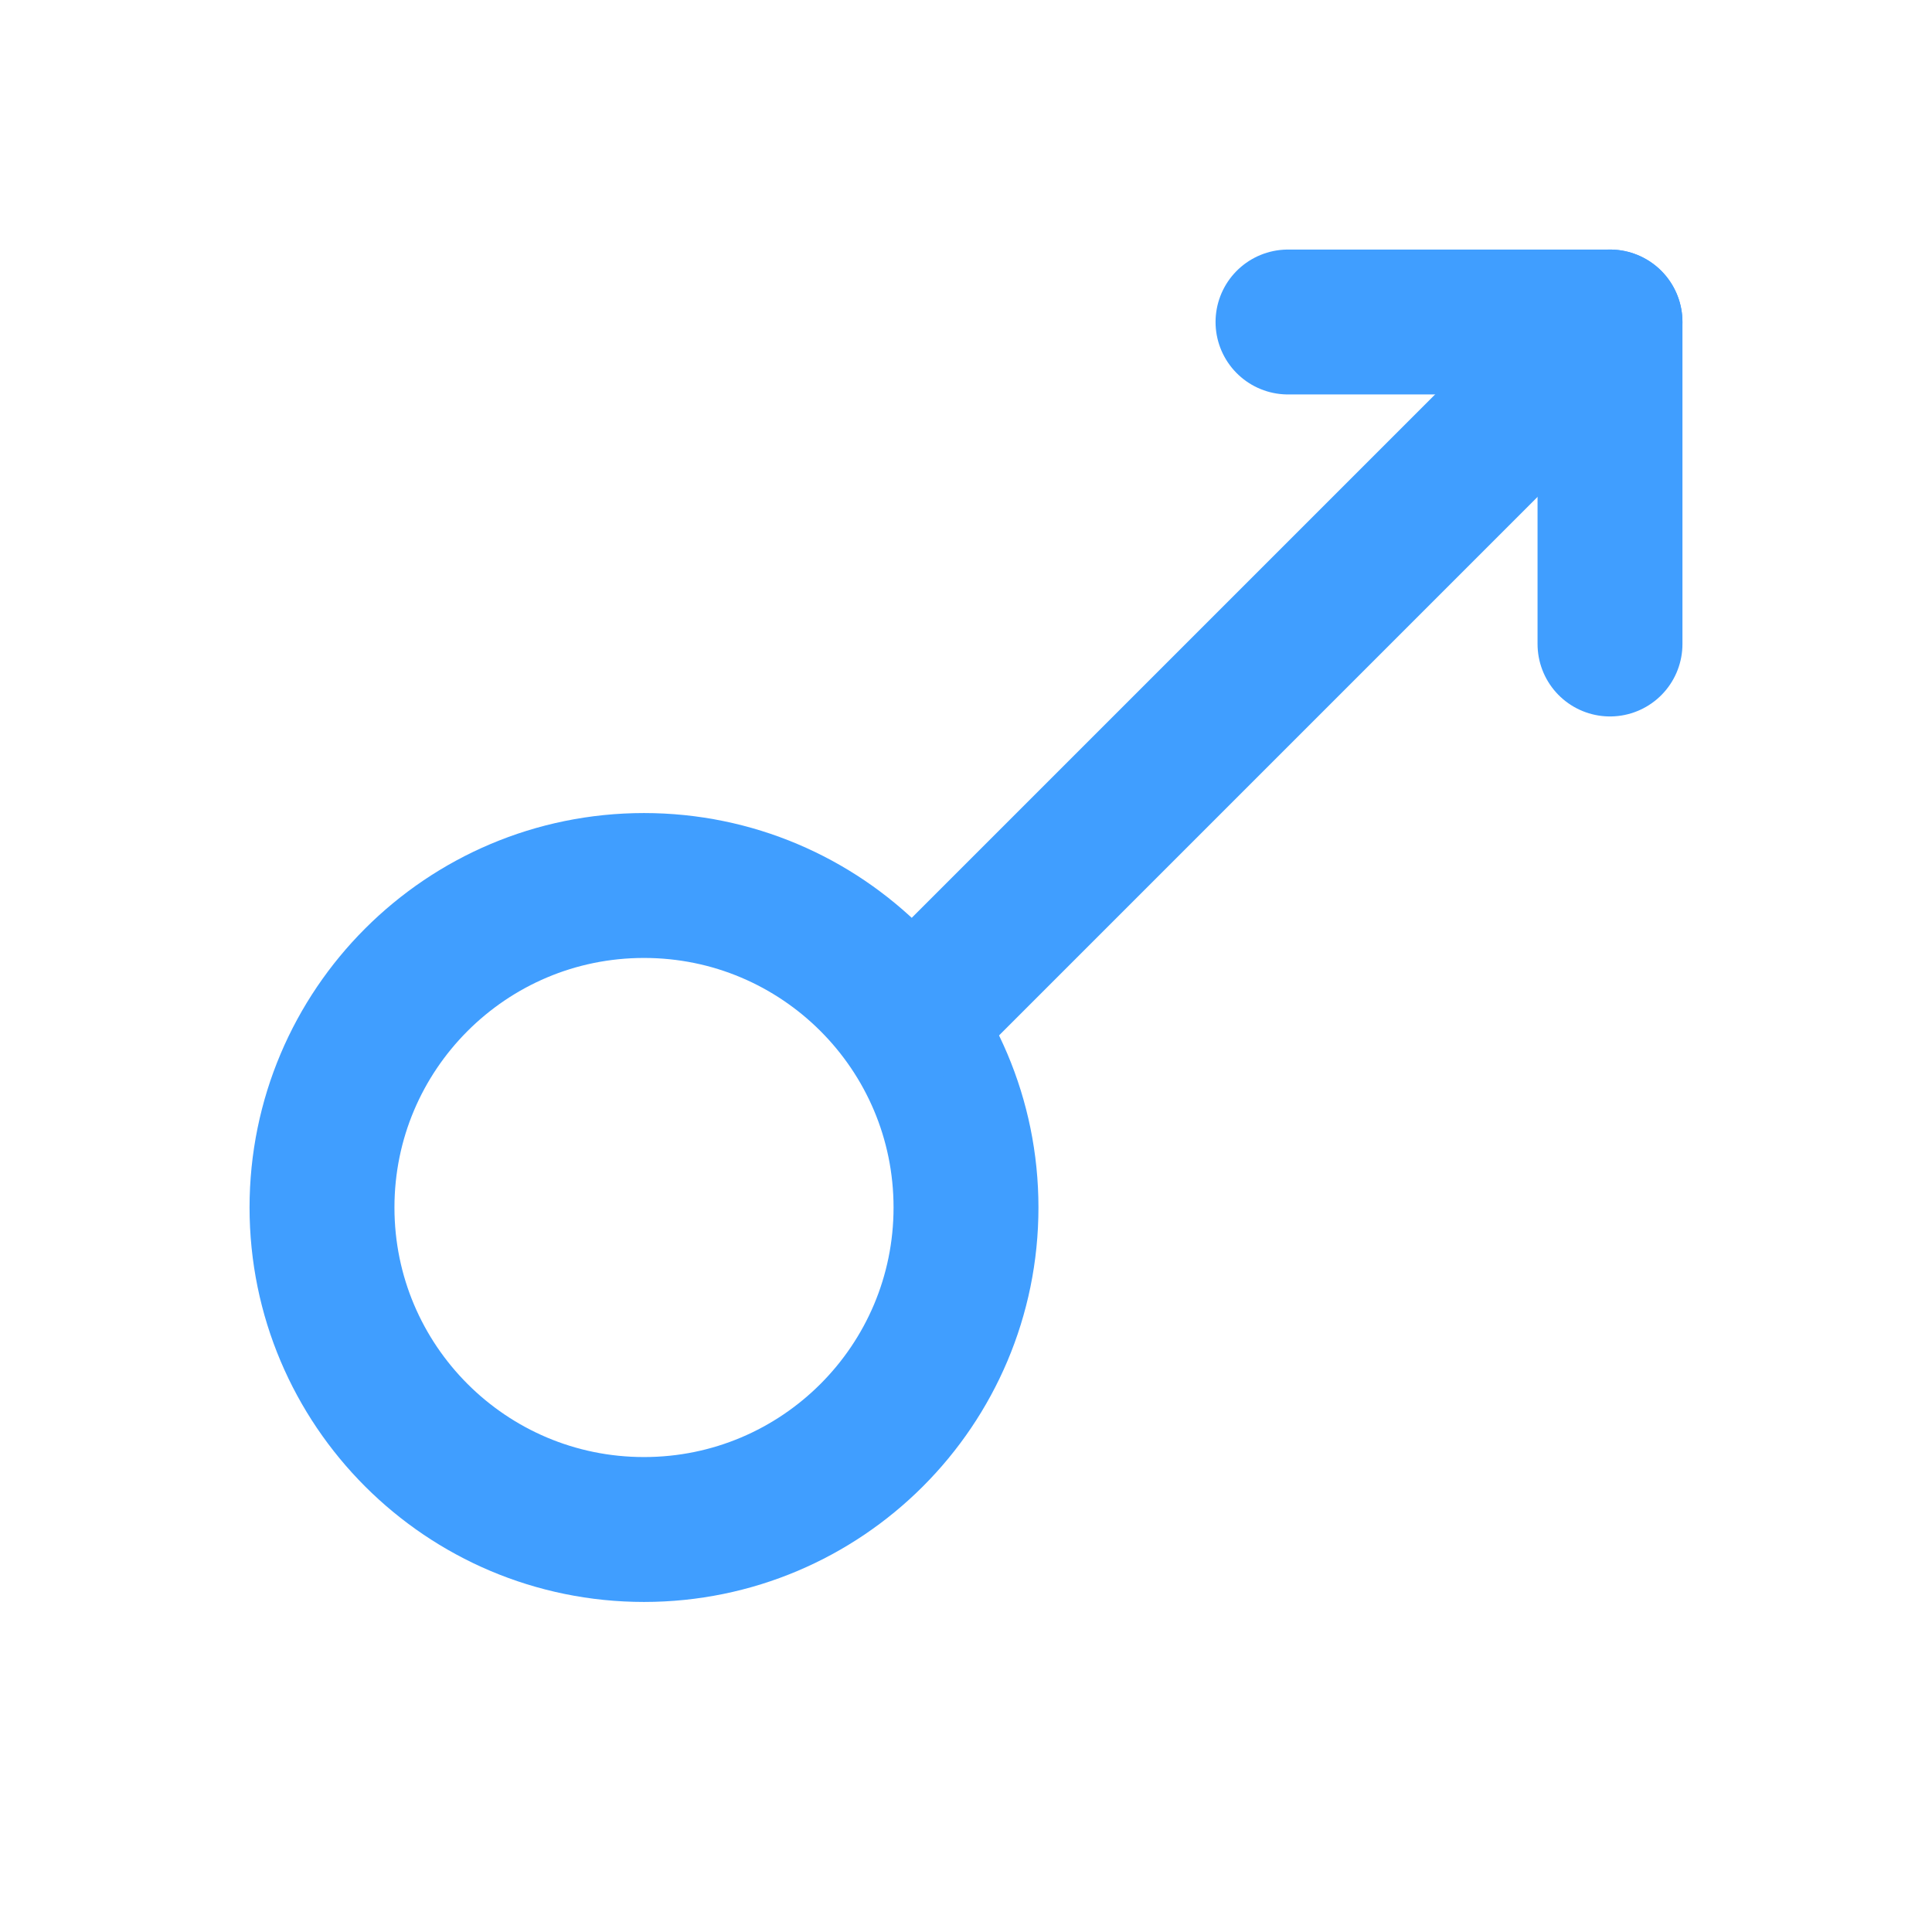
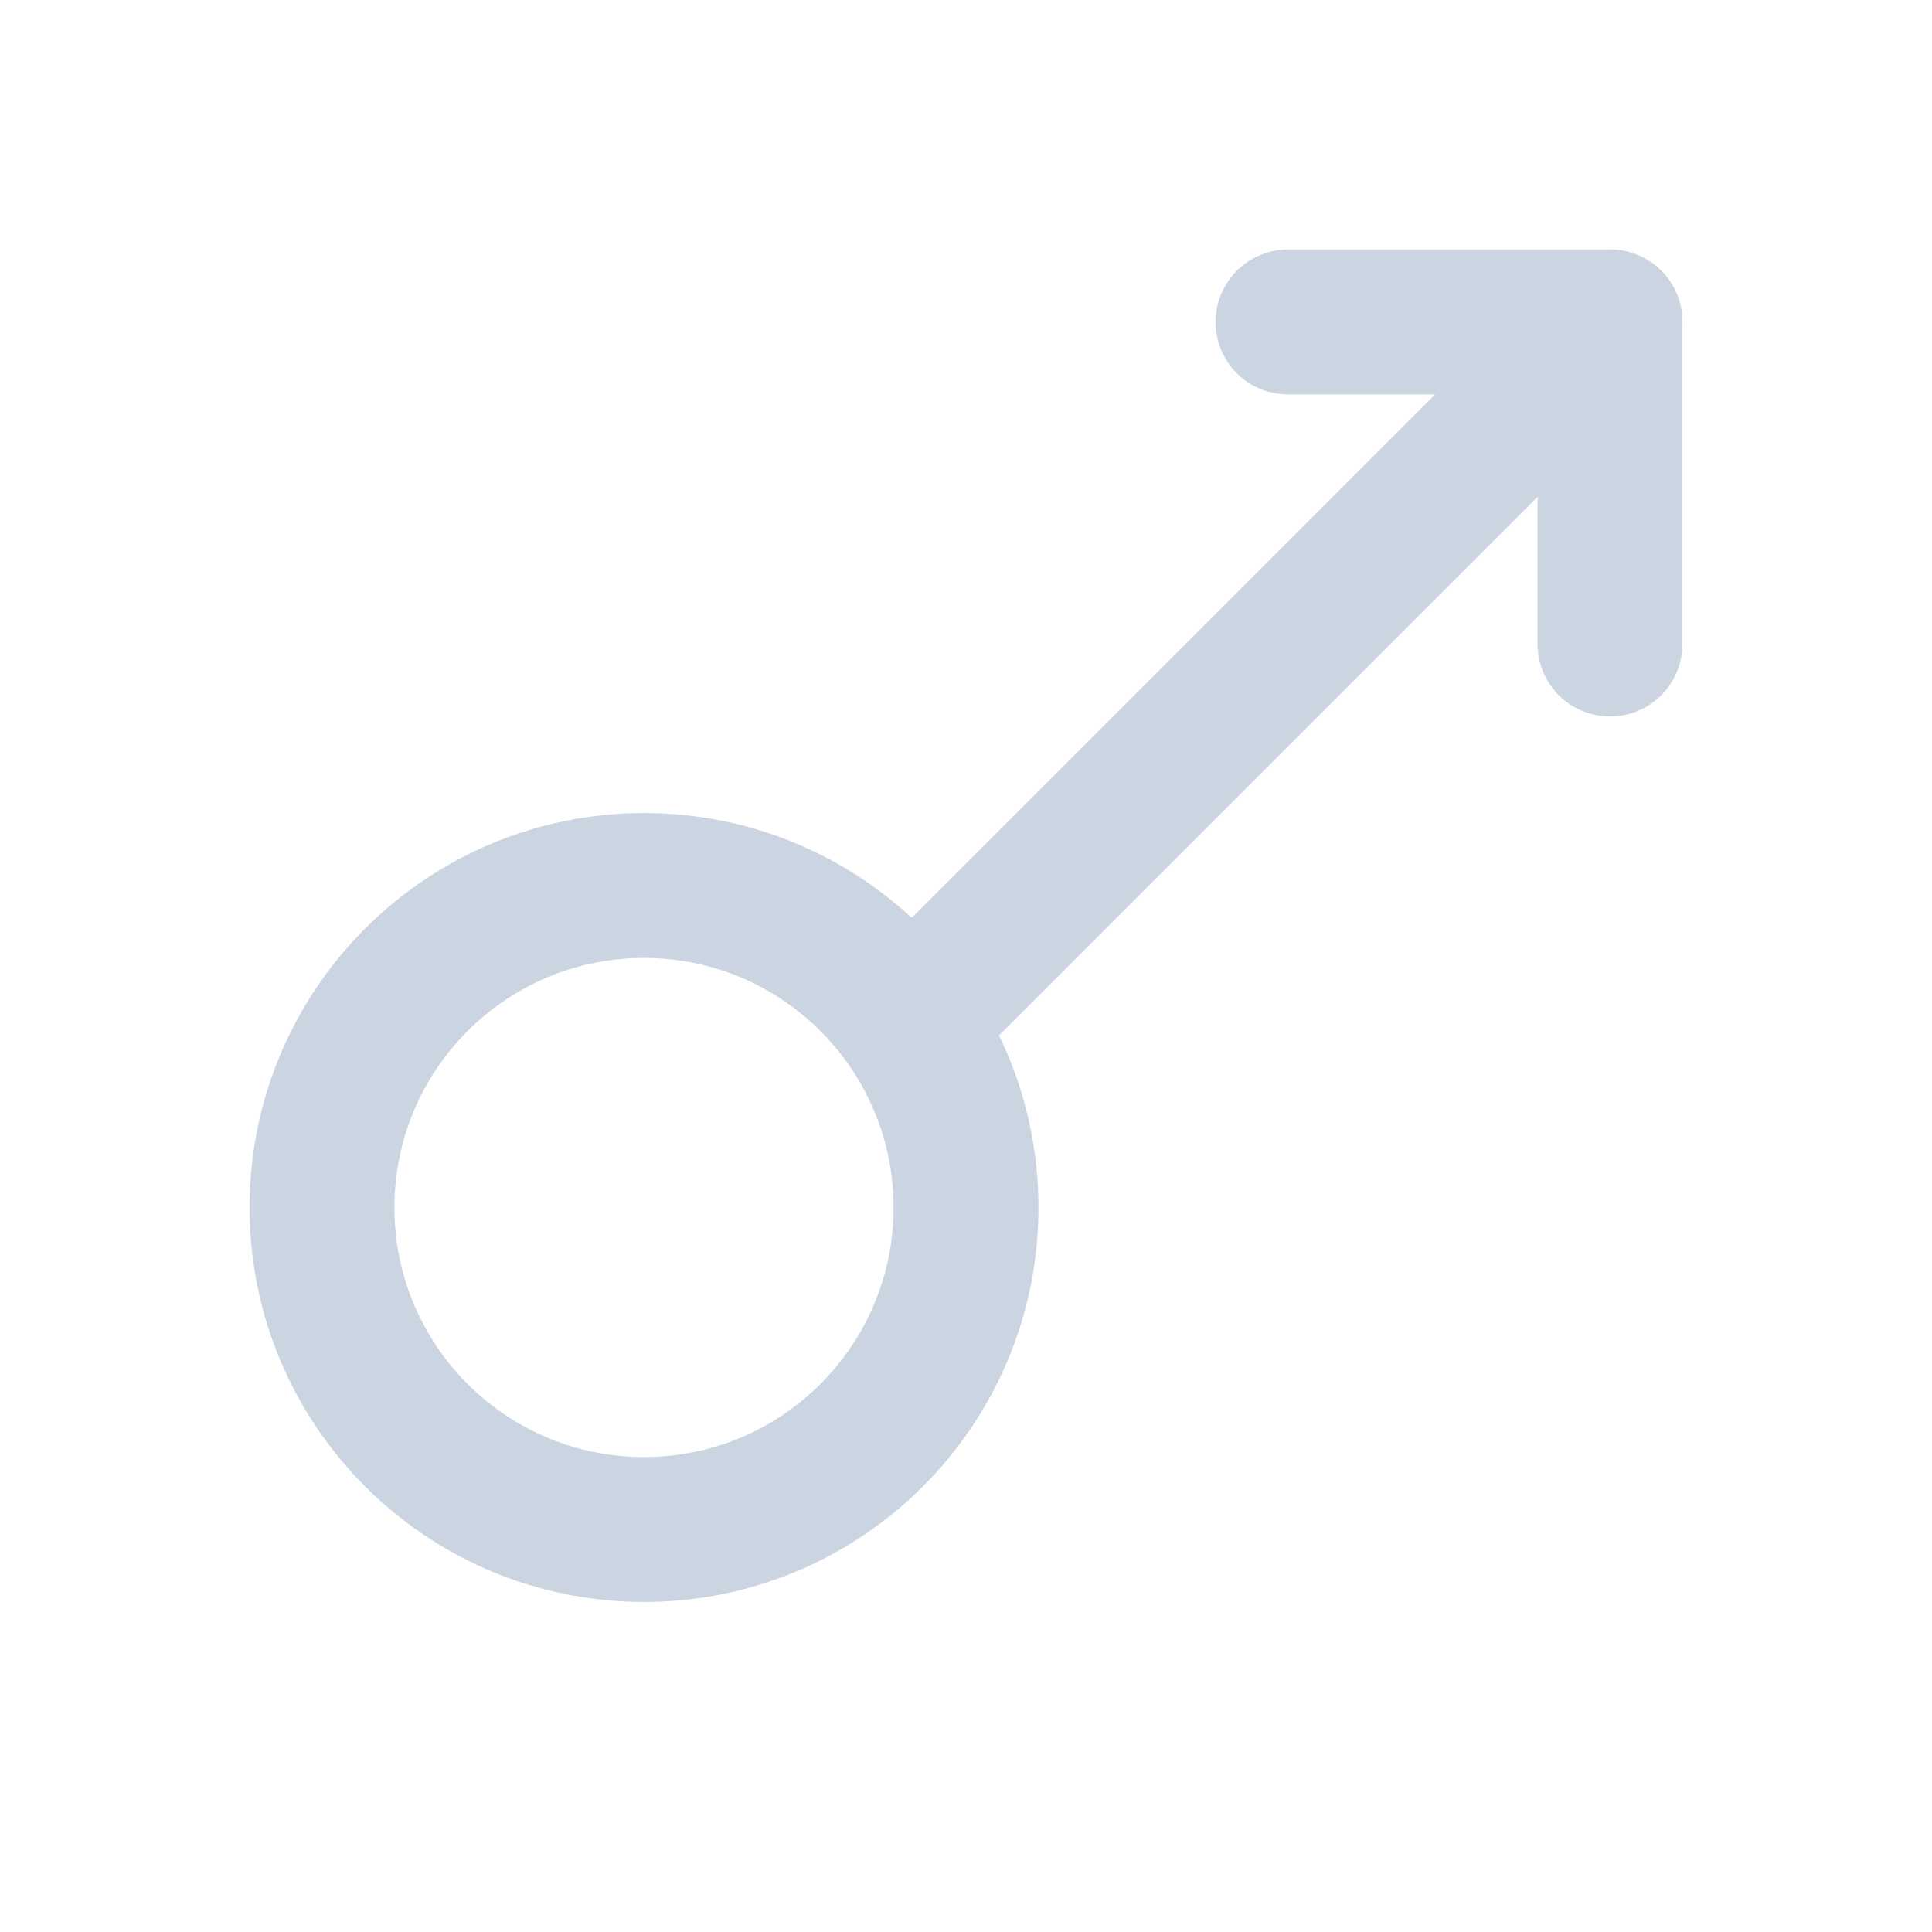
<svg xmlns="http://www.w3.org/2000/svg" viewBox="0 0 24 24" fill="none">
-   <circle cx="8" cy="15" r="4" stroke="#409eff" stroke-width="1.8" />
-   <path d="M11.5 12.5L20 4" stroke="#409eff" stroke-width="1.8" stroke-linecap="round" />
-   <path d="M16 4h4v4" stroke="#409eff" stroke-width="1.8" stroke-linecap="round" stroke-linejoin="round" />
+   <circle cx="8" cy="15" r="4" stroke="#cbd5e1" stroke-width="1.8" />
+   <path d="M11.5 12.5L20 4" stroke="#cbd5e1" stroke-width="1.8" stroke-linecap="round" />
+   <path d="M16 4h4v4" stroke="#cbd5e1" stroke-width="1.8" stroke-linecap="round" stroke-linejoin="round" />
</svg>
